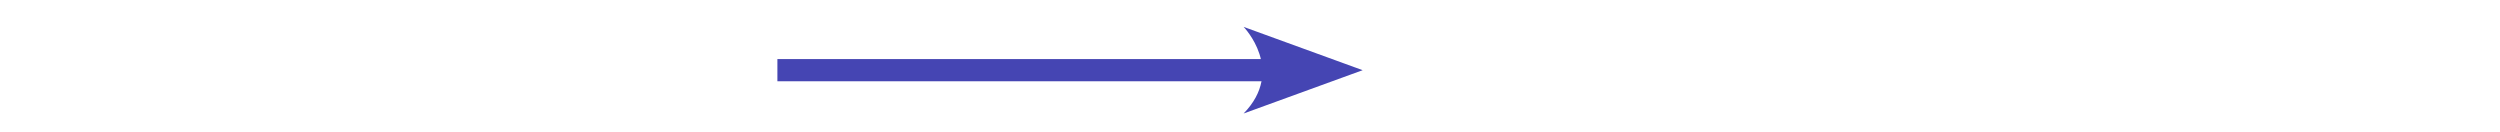
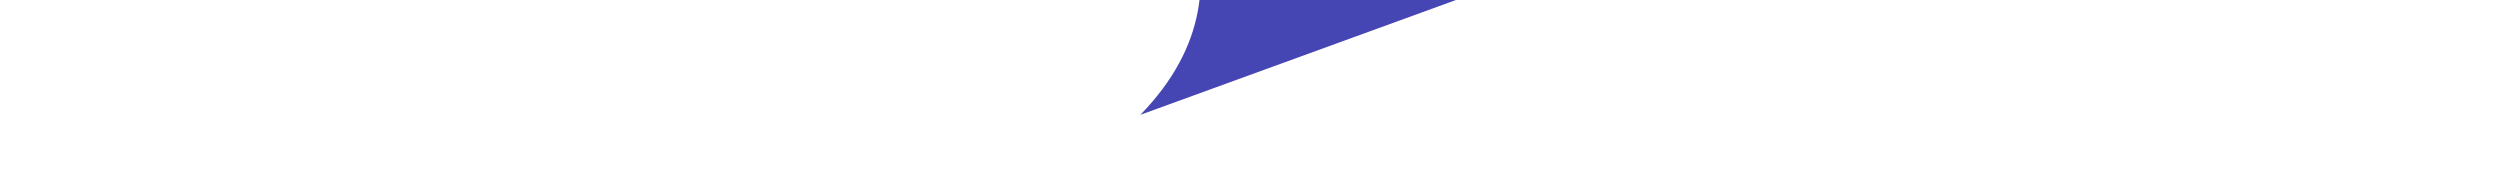
- <svg xmlns="http://www.w3.org/2000/svg" xmlns:xlink="http://www.w3.org/1999/xlink" version="1.1" id="Layer_1" x="0px" y="0px" viewBox="0 0 225.11 11.81" style="enable-background:new 0 0 125.11 11.81;" xml:space="preserve">
+ <svg xmlns="http://www.w3.org/2000/svg" xmlns:xlink="http://www.w3.org/1999/xlink" version="1.1" id="Layer_1" x="0px" y="0px" viewBox="80 7 70.11 4.81" style="enable-background:new 0 0 125.11 11.81;" xml:space="preserve">
  <style type="text/css">
- 	.st0{clip-path:url(#SVGID_2_);fill:none;stroke:rgb(69, 69, 179);stroke-width:2;}
- 	.st1{clip-path:url(#SVGID_2_);fill:rgb(69, 69, 179);}
- </style>
+ 		.st0{clip-path:url(#SVGID_2_);fill:none;stroke:rgb(69, 69, 179);stroke-width:1;}
+ 		.st1{clip-path:url(#SVGID_2_);fill:rgb(69, 69, 179);}
+ 	</style>
  <g>
    <defs>
-       <rect id="SVGID_1_" x="70" y="2.42" width="100" height="7.8" />
+       <rect id="SVGID_1_" x="70" y="2.42" width="120" height="7.8" />
    </defs>
    <clipPath id="SVGID_2_">
-       <use xlink:href="#SVGID_1_" />
-       <use xlink:href="#SVGID_1_" style="overflow:hidden;" />
+       <use xlink:href="#SVGID_1_" style="overflow:visible;" />
    </clipPath>
-     <line class="st0" x1="115.77" y1="6.32" x2="2.7" y2="6.32" pathLength="0" />
+     <line class="st0" x1="115.77" y1="6.32" x2="90.7" y2="6.32" />
    <path class="st1" d="M122.7,6.32l-10.72-3.9c0,0,3.8,3.9,0,7.8L122.7,6.32" />
  </g>
</svg>
